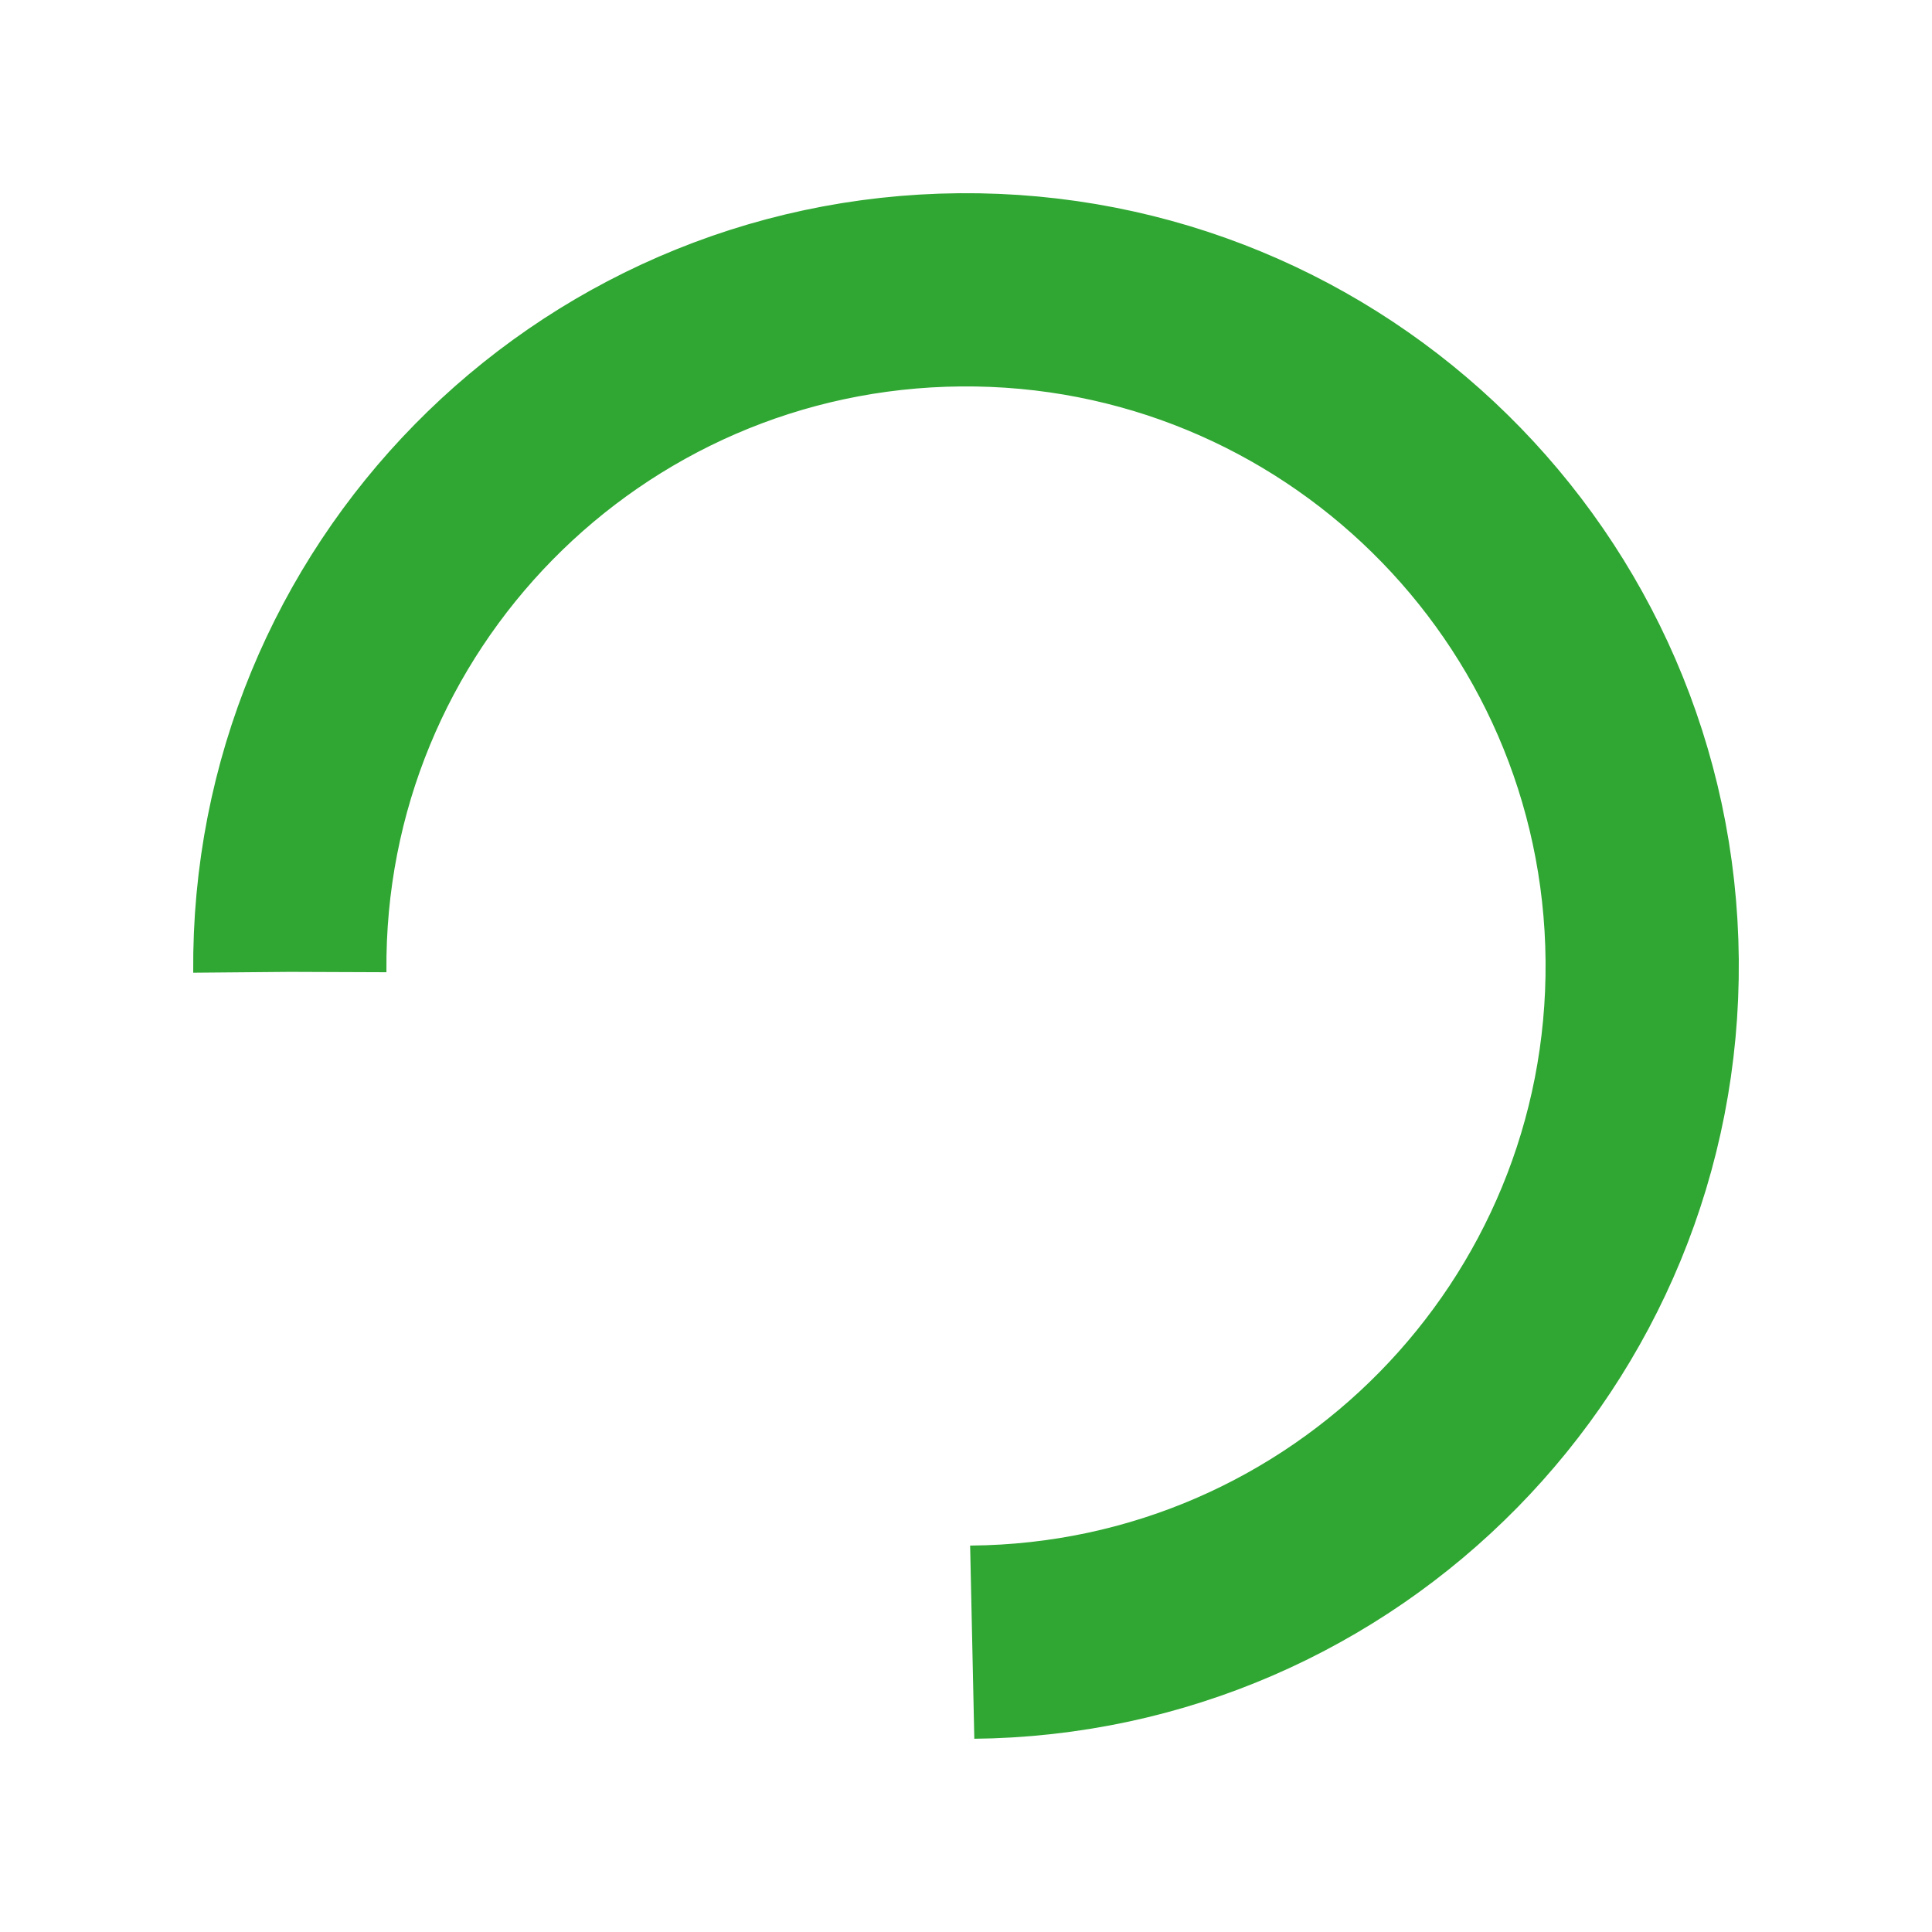
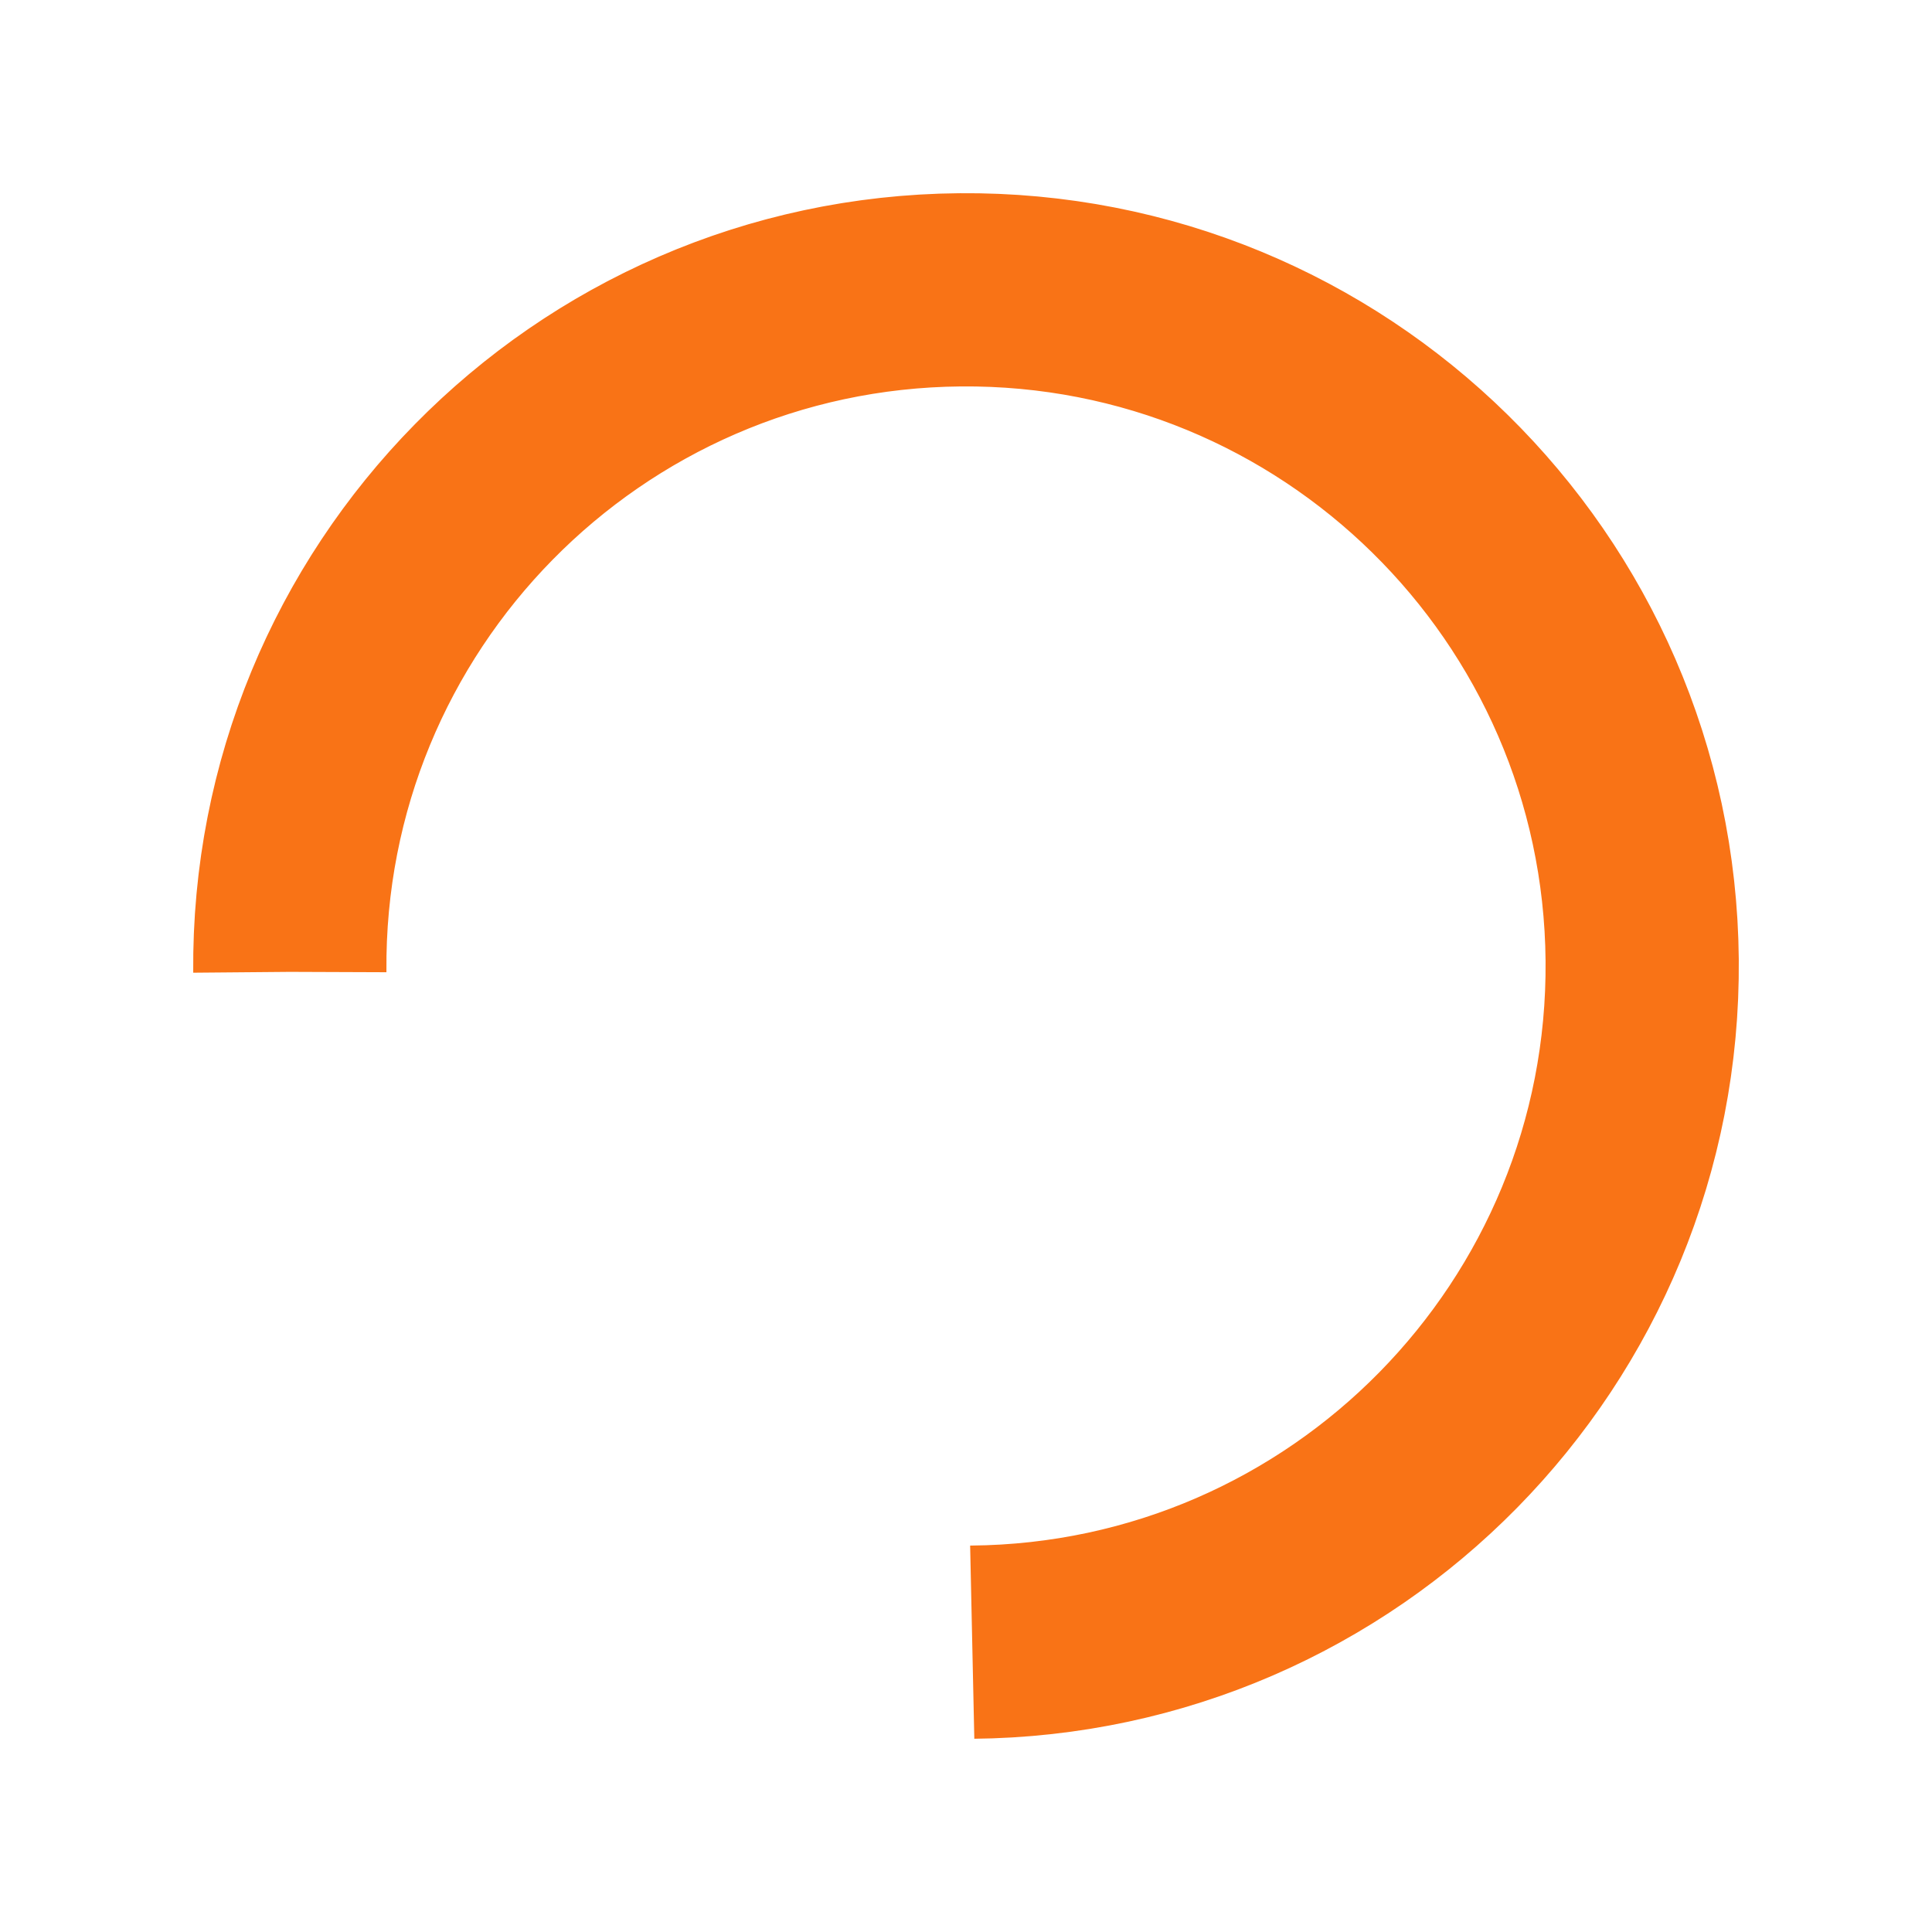
<svg xmlns="http://www.w3.org/2000/svg" width="200px" height="200px" viewBox="0 0 100 100" preserveAspectRatio="xMidYMid" class="lds-rolling" style="background: none;">
-   <circle cx="50" cy="50" fill="none" ng-attr-stroke="{{config.color}}" ng-attr-stroke-width="{{config.width}}" ng-attr-r="{{config.radius}}" ng-attr-stroke-dasharray="{{config.dasharray}}" stroke="#2fa732" stroke-width="10" r="35" stroke-dasharray="164.934 56.978" transform="rotate(179.503 50 50)">
+   <circle cx="50" cy="50" fill="none" ng-attr-stroke="{{config.color}}" ng-attr-stroke-width="{{config.width}}" ng-attr-r="{{config.radius}}" ng-attr-stroke-dasharray="{{config.dasharray}}" stroke="#f97316" stroke-width="10" r="35" stroke-dasharray="164.934 56.978" transform="rotate(179.503 50 50)">
    <animateTransform attributeName="transform" type="rotate" calcMode="linear" values="0 50 50;360 50 50" keyTimes="0;1" dur="1s" begin="0s" repeatCount="indefinite" />
  </circle>
</svg>
